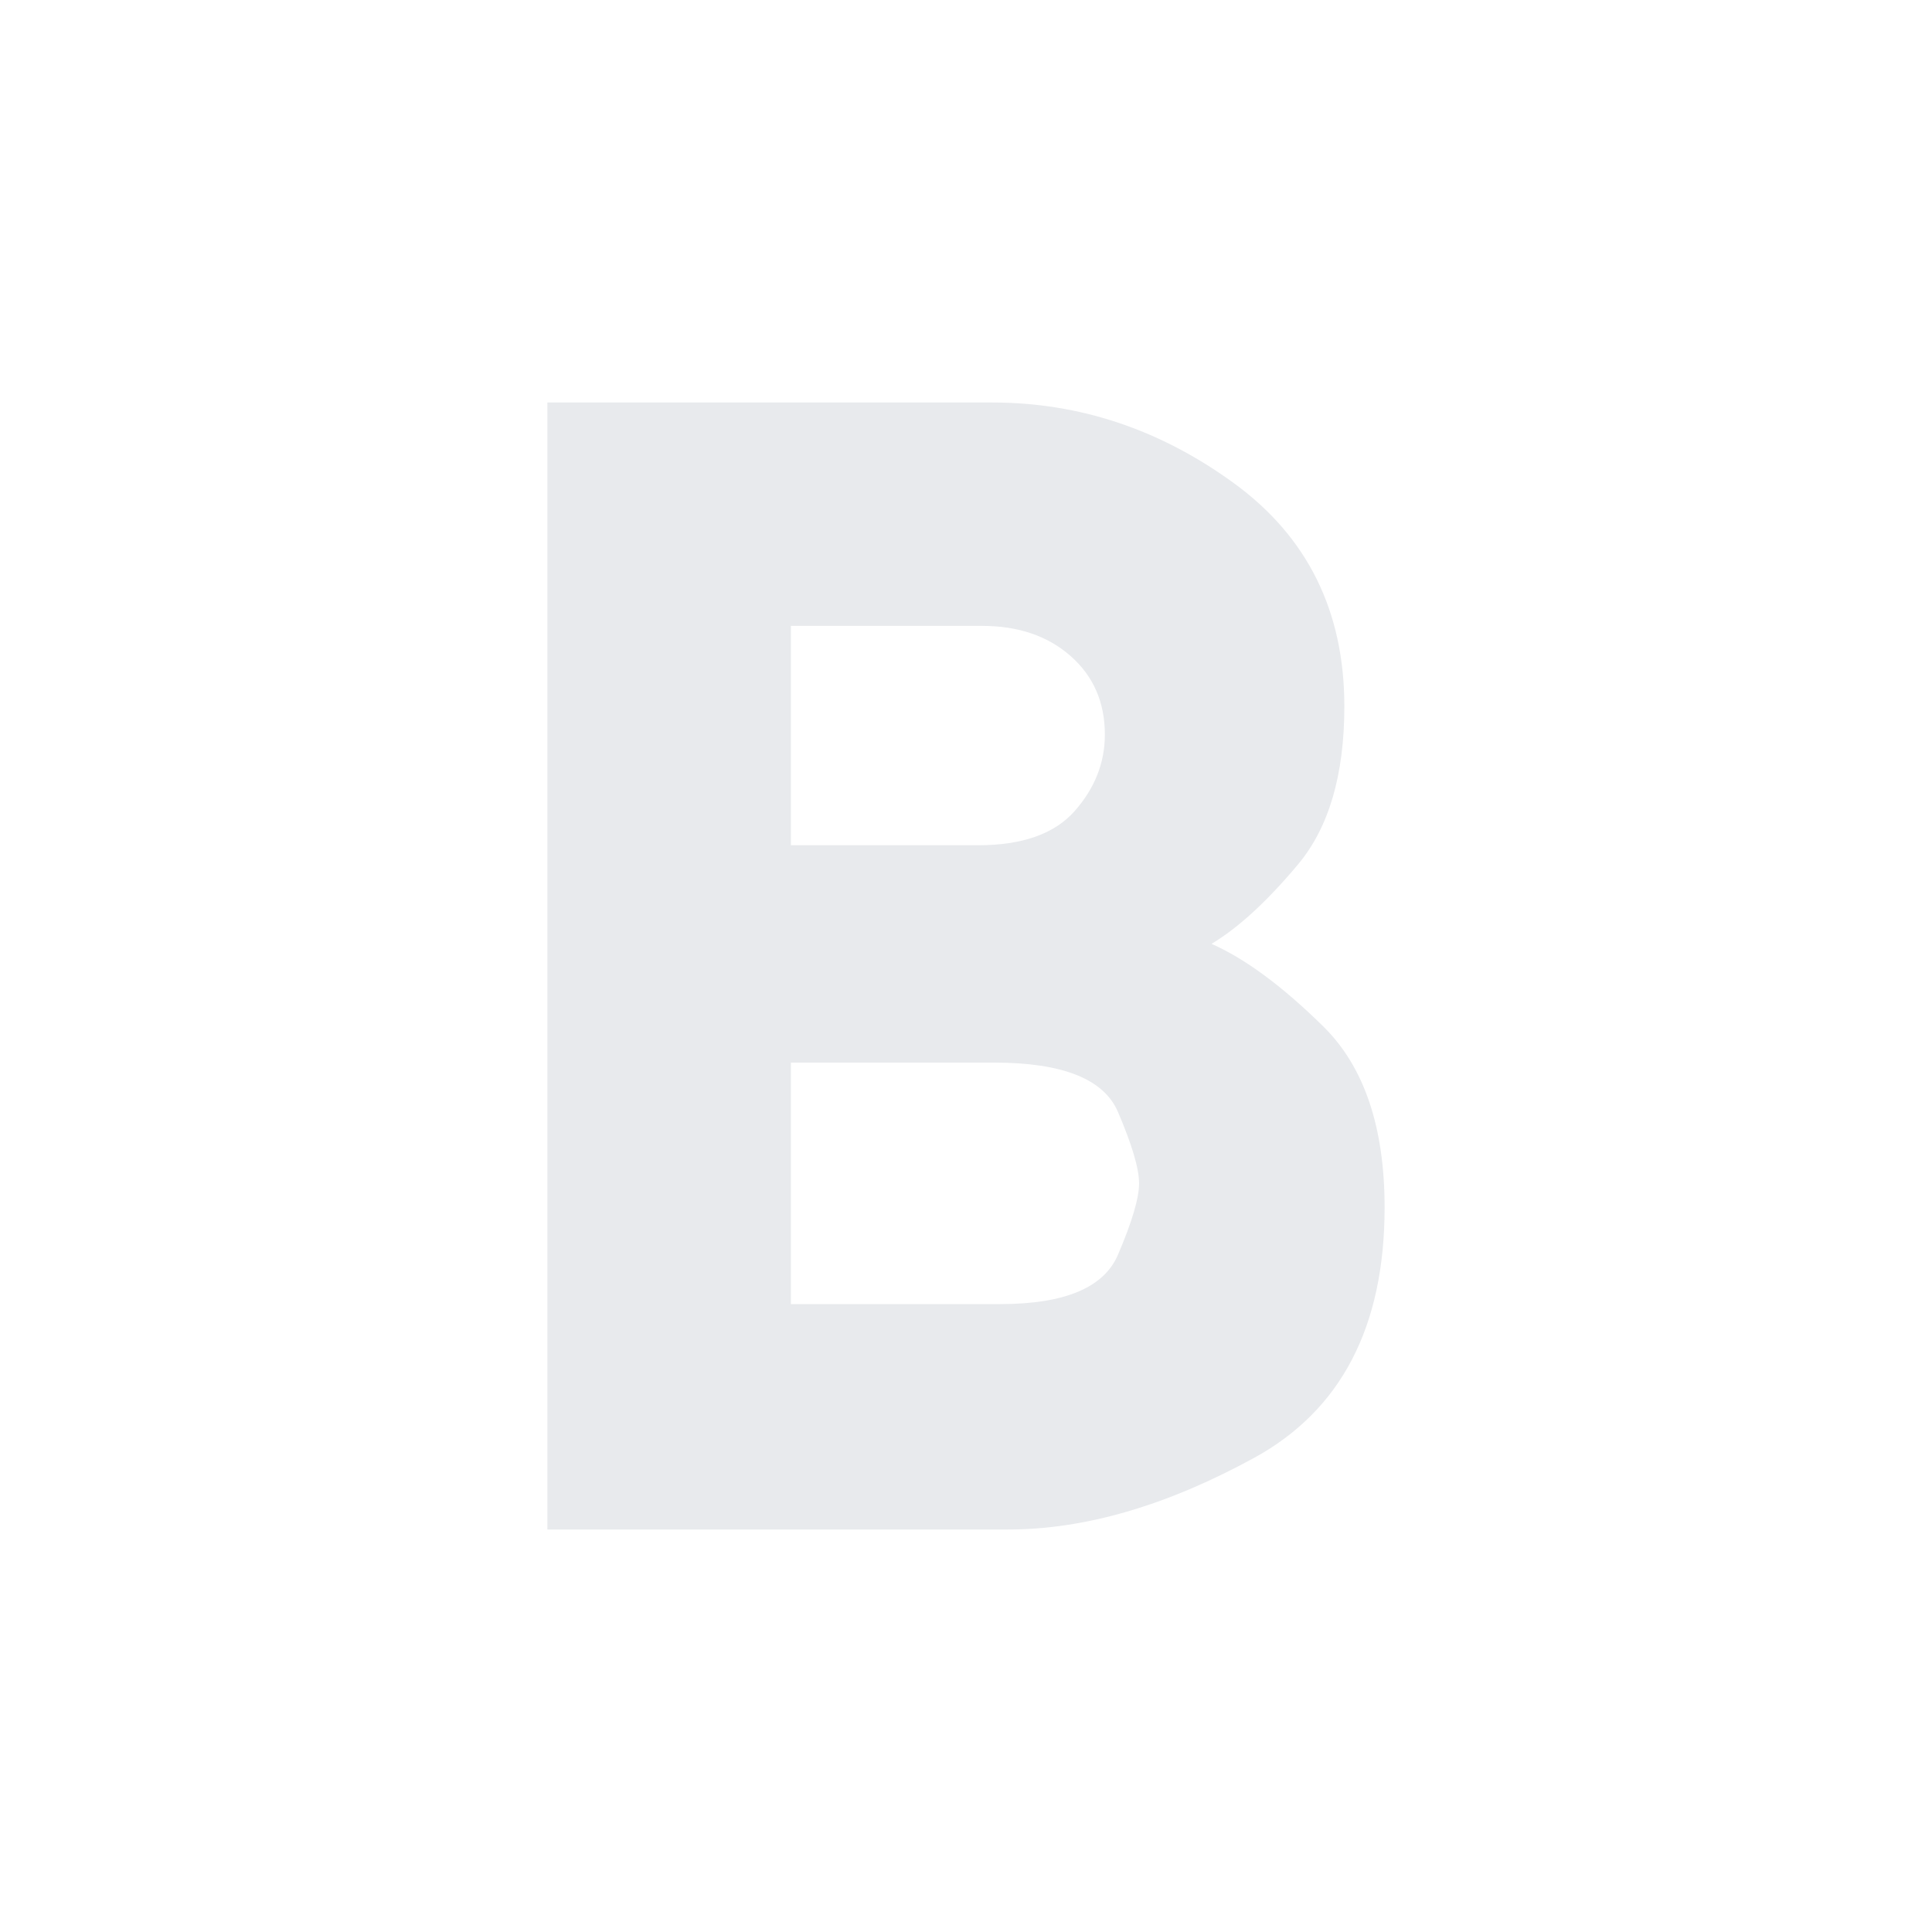
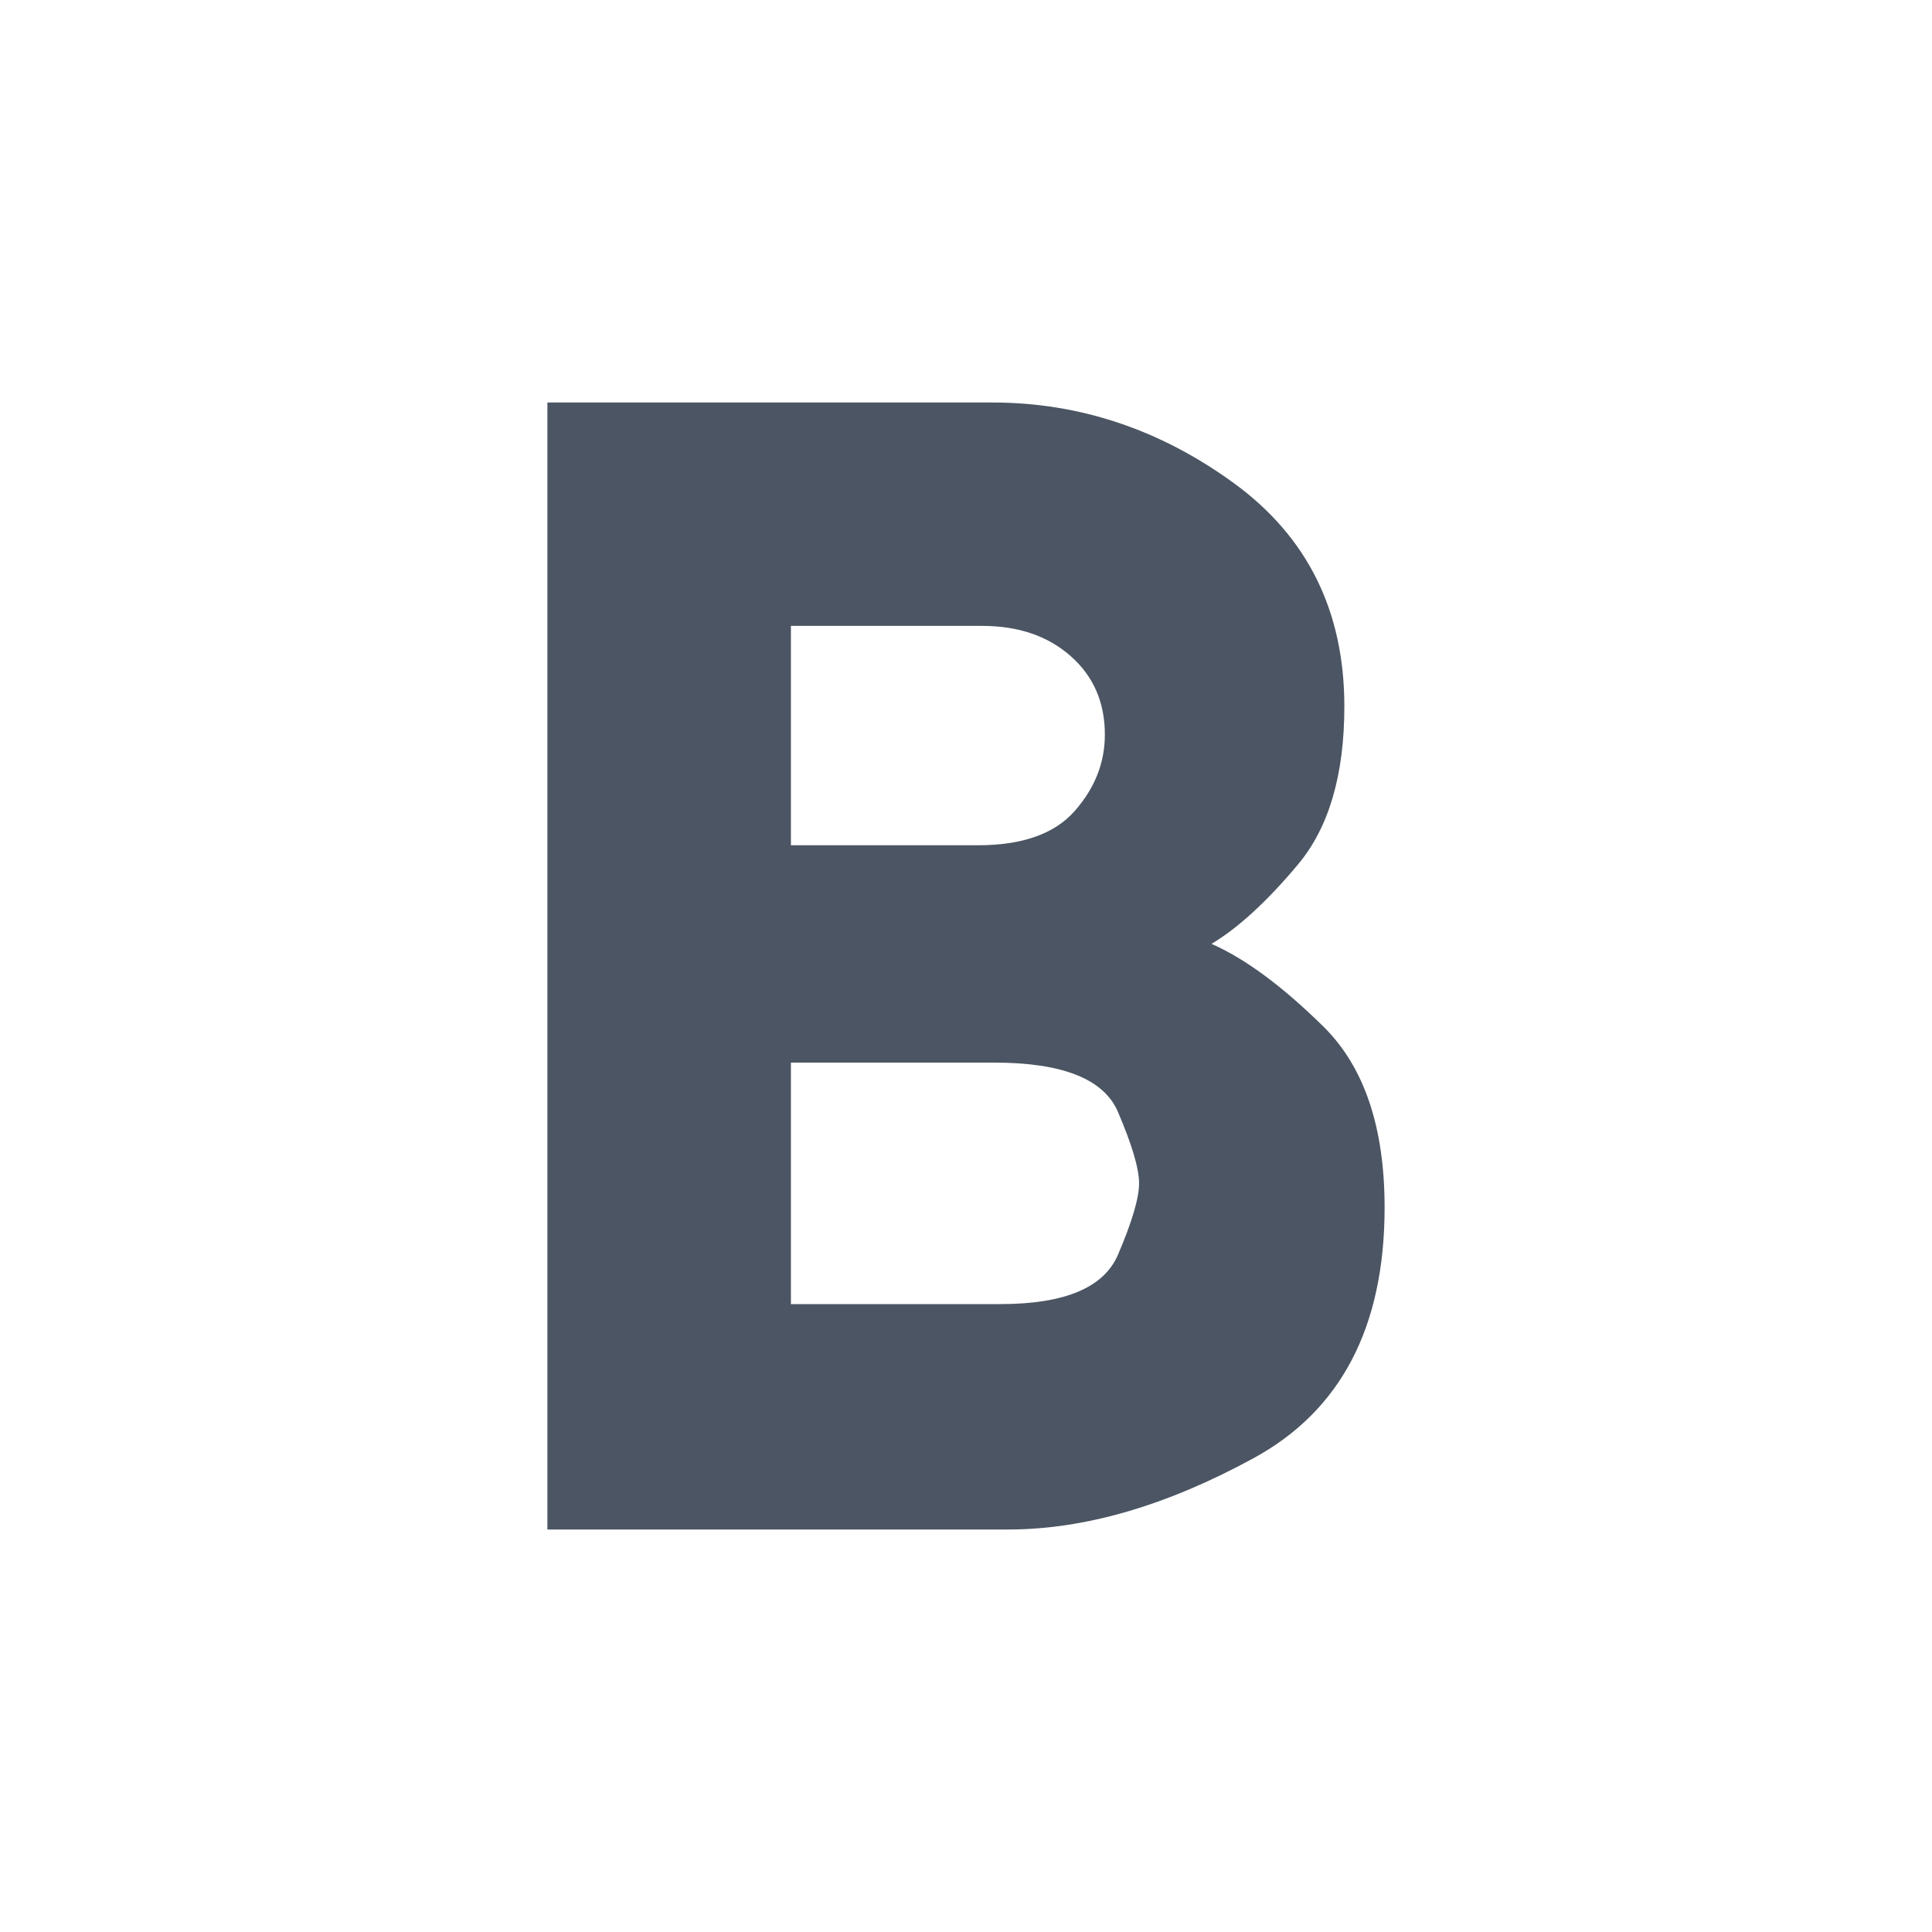
- <svg xmlns="http://www.w3.org/2000/svg" height="24px" viewBox="0 -960 960 960" width="24px" fill="#e8eaed">
+ <svg xmlns="http://www.w3.org/2000/svg" height="24px" viewBox="0 -960 960 960" width="24px" fill="#4b5563">
  <path d="M272-200v-560h221q65 0 120 40t55 111q0 51-23 78.5T602-491q25 11 55.5 41t30.5 90q0 89-65 124.5T501-200H272Zm121-112h104q48 0 58.5-24.5T566-372q0-11-10.5-35.5T494-432H393v120Zm0-228h93q33 0 48-17t15-38q0-24-17-39t-44-15h-95v109Z" />
</svg>
